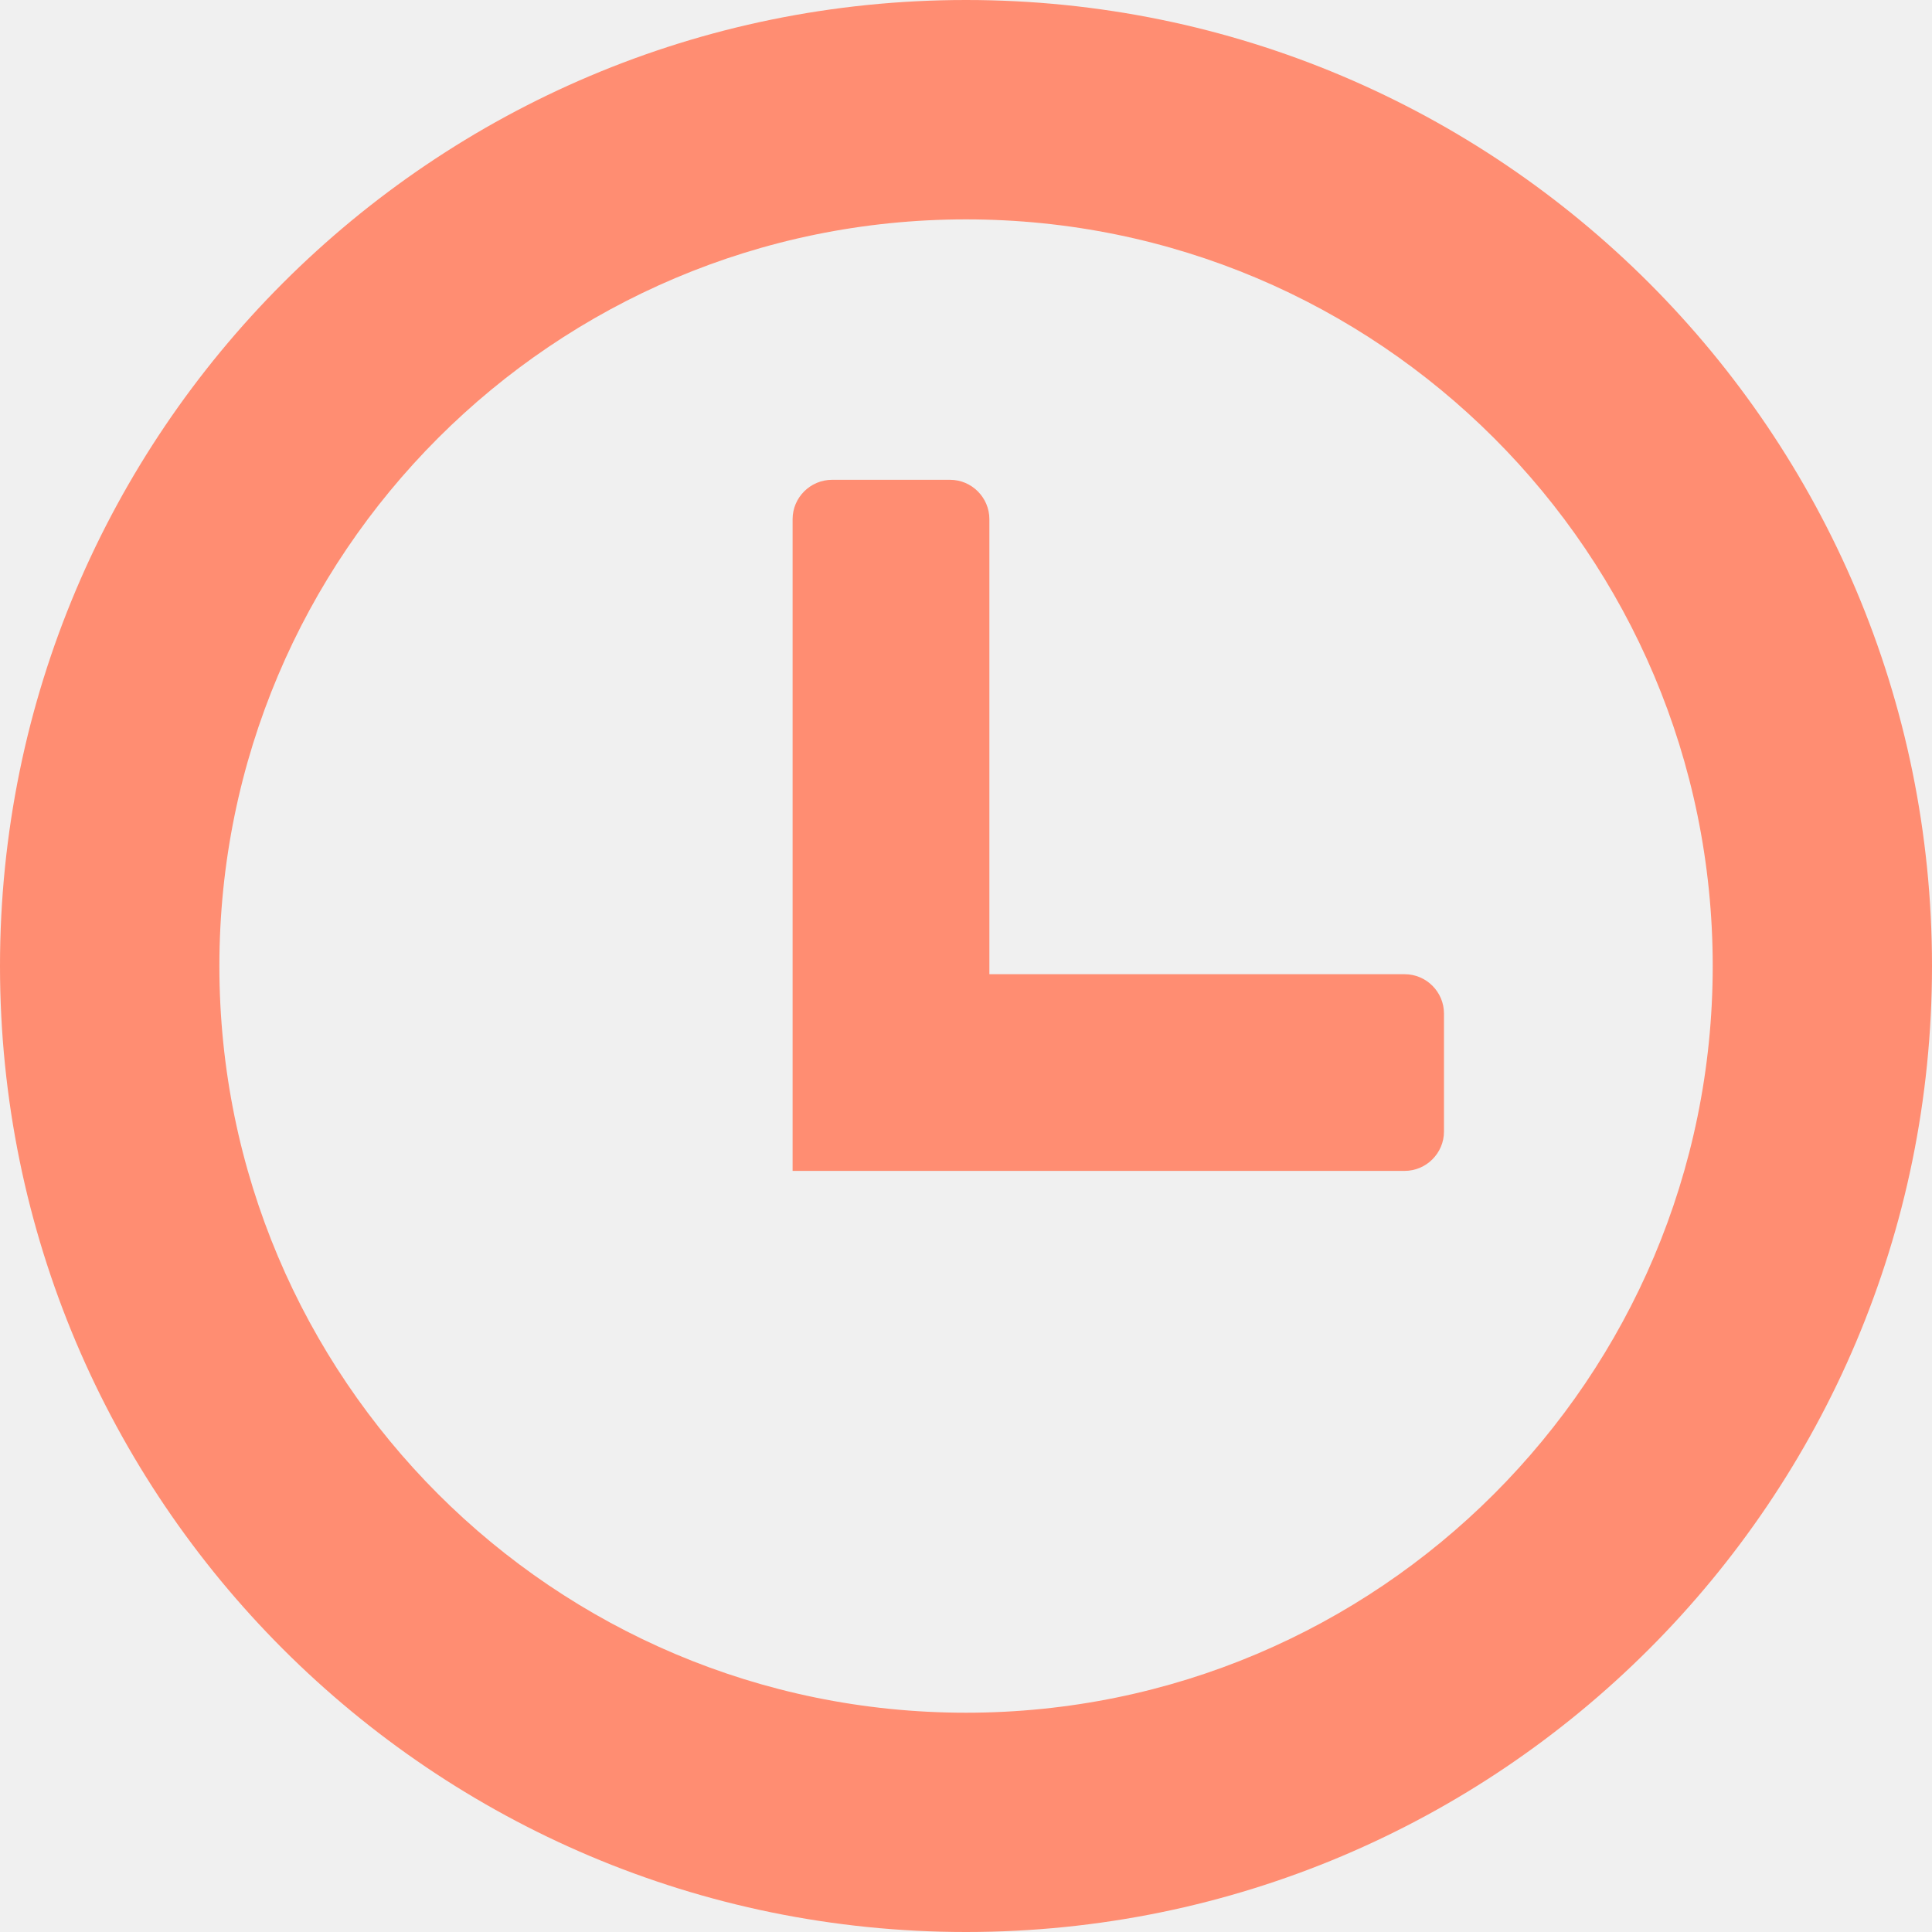
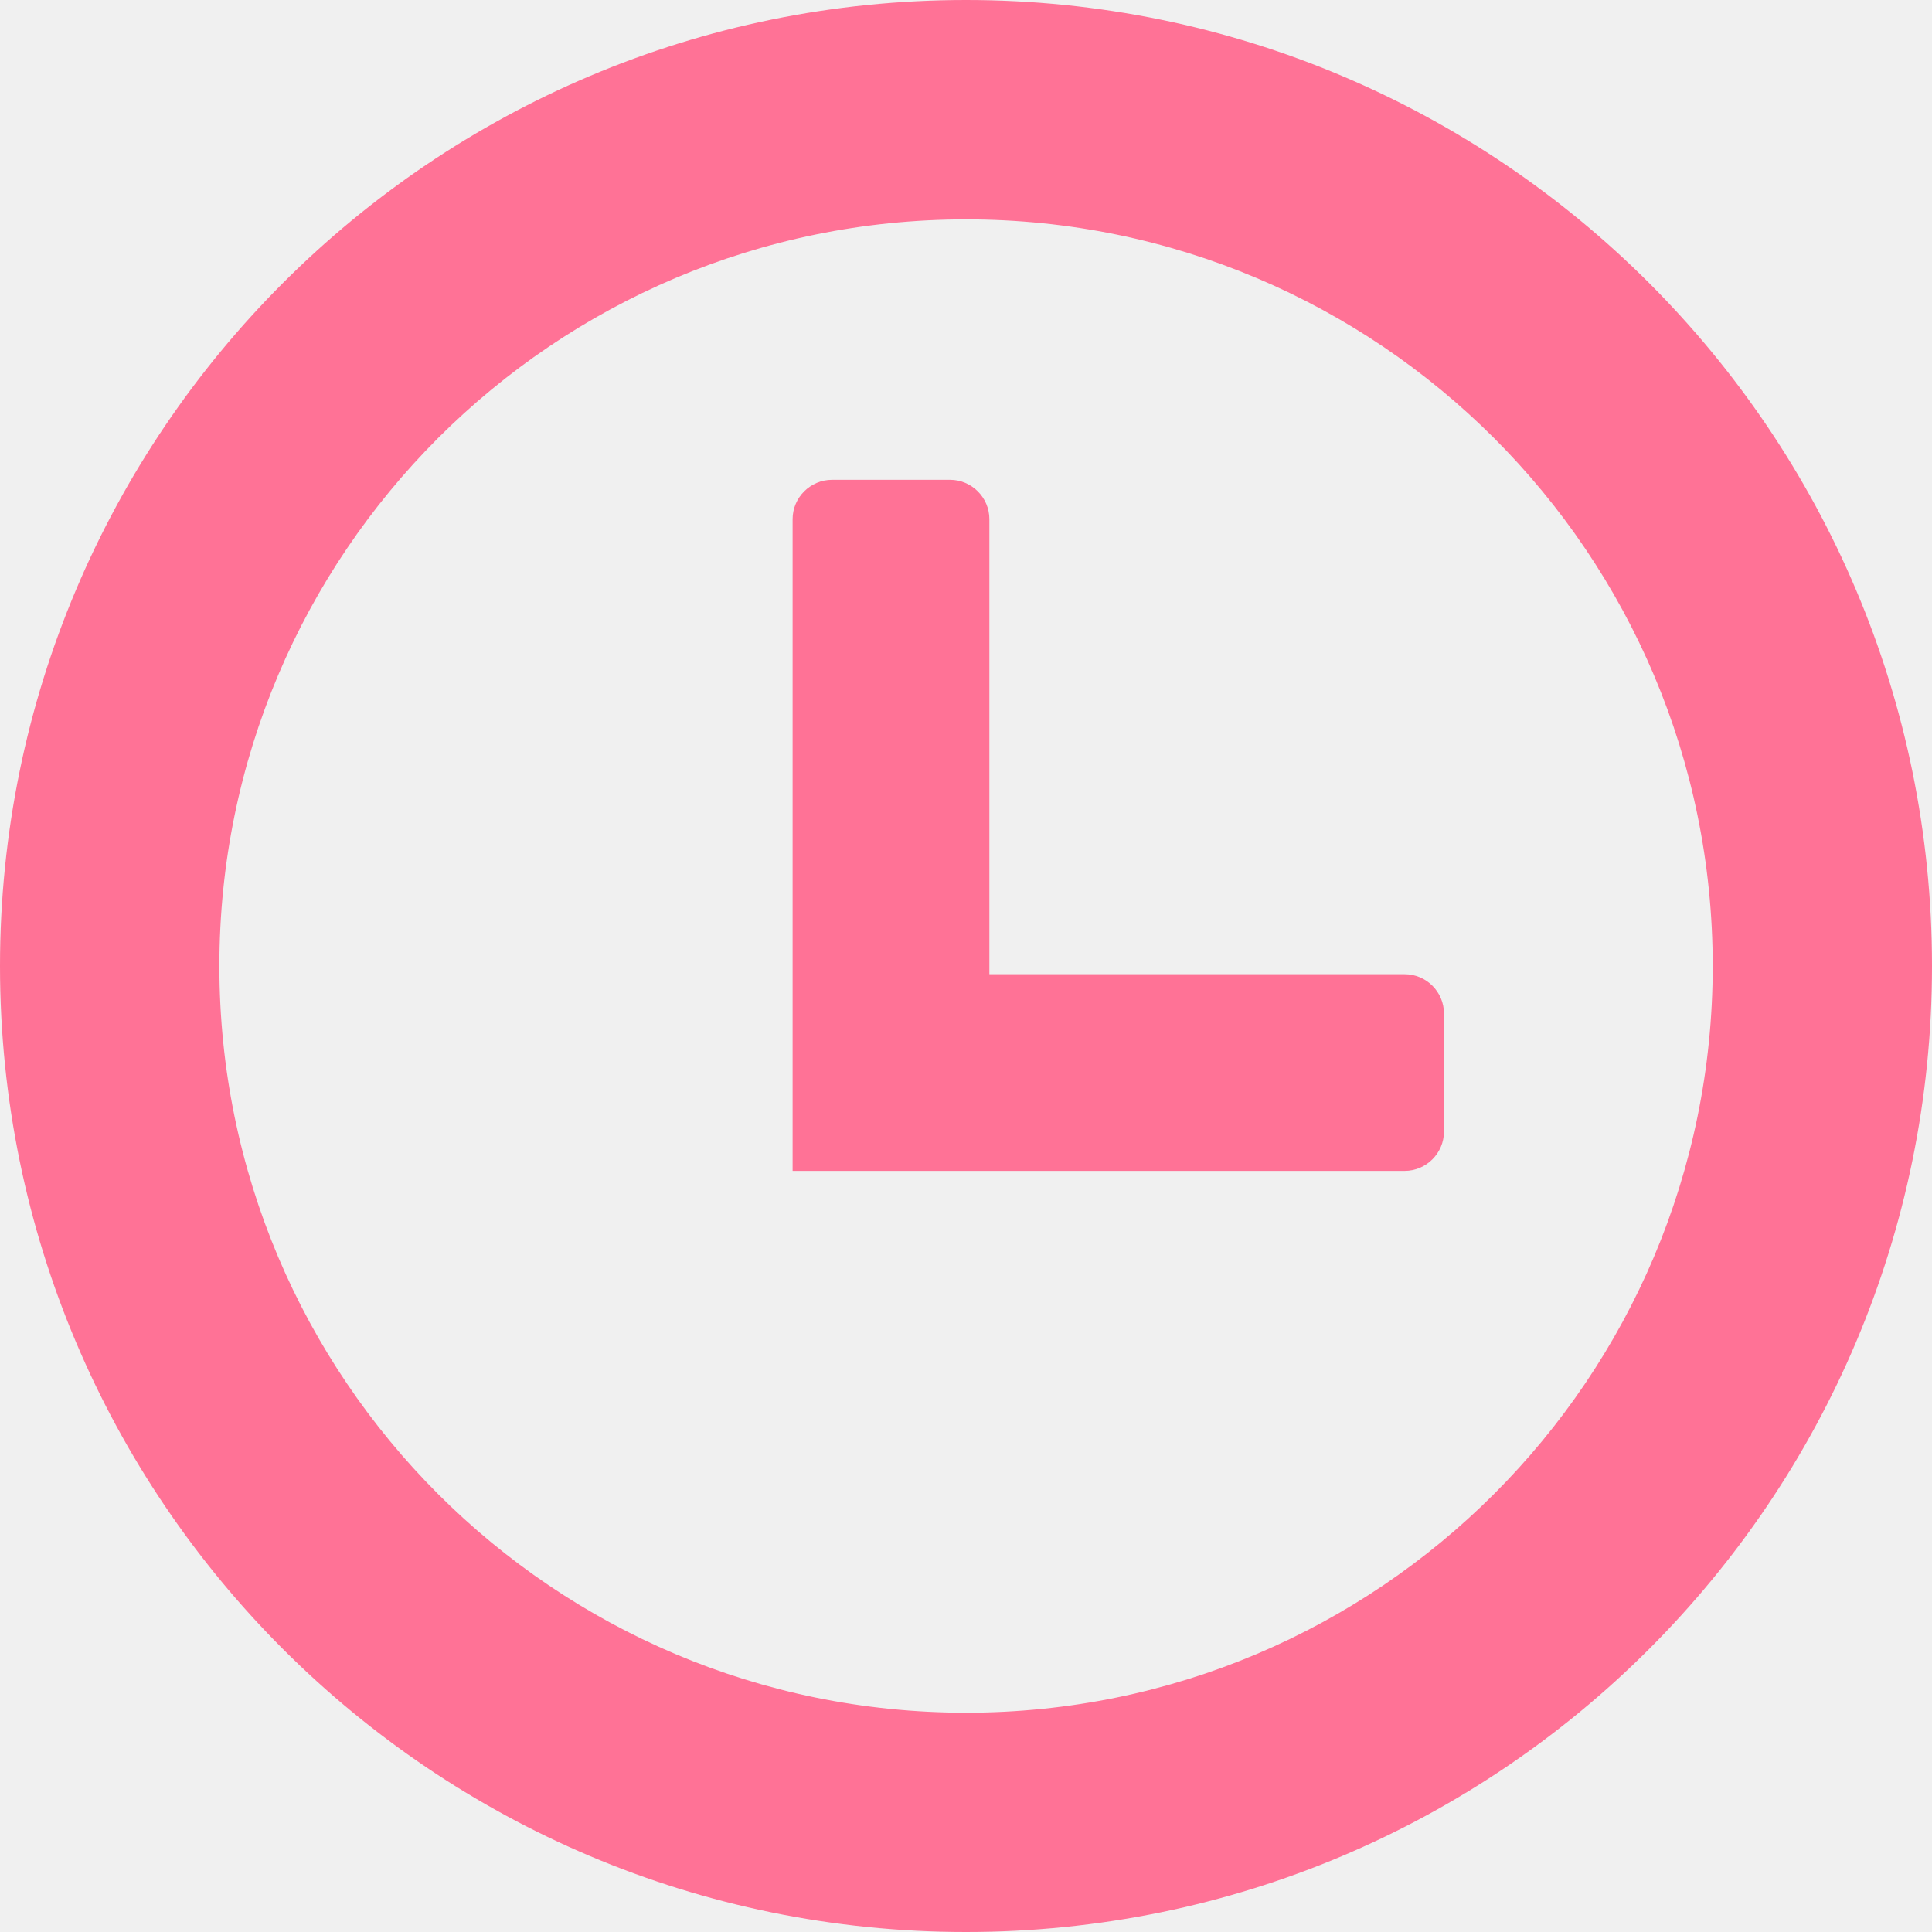
<svg xmlns="http://www.w3.org/2000/svg" width="20" height="20" viewBox="0 0 20 20" fill="none">
  <g clip-path="url(#clip0_0_674)">
-     <path fill-rule="evenodd" clip-rule="evenodd" d="M10 0C15.523 0 20 4.478 20 10C20 15.523 15.523 20 10 20C4.478 20 0 15.523 0 10C0 4.478 4.478 0 10 0ZM8.613 4.967H9.836C10.059 4.967 10.242 5.151 10.242 5.374V10.085H14.541C14.766 10.085 14.948 10.269 14.948 10.492V11.714C14.948 11.938 14.764 12.121 14.541 12.121H8.205V5.374C8.205 5.15 8.389 4.967 8.613 4.967ZM10 2.271C14.269 2.271 17.73 5.731 17.73 10C17.73 14.269 14.269 17.73 10 17.73C5.731 17.73 2.271 14.269 2.271 10C2.271 5.732 5.731 2.271 10 2.271Z" fill="#FF8D72" />
+     <path fill-rule="evenodd" clip-rule="evenodd" d="M10 0C15.523 0 20 4.478 20 10C20 15.523 15.523 20 10 20C4.478 20 0 15.523 0 10C0 4.478 4.478 0 10 0ZM8.613 4.967H9.836C10.059 4.967 10.242 5.151 10.242 5.374V10.085H14.541C14.766 10.085 14.948 10.269 14.948 10.492V11.714C14.948 11.938 14.764 12.121 14.541 12.121H8.205V5.374C8.205 5.15 8.389 4.967 8.613 4.967ZM10 2.271C14.269 2.271 17.73 5.731 17.73 10C17.73 14.269 14.269 17.73 10 17.73C5.731 17.73 2.271 14.269 2.271 10C2.271 5.732 5.731 2.271 10 2.271Z" fill="#ff7296" />
  </g>
  <defs>
    <clipPath id="clip0_0_674">
      <rect width="20" height="20" fill="white" />
    </clipPath>
  </defs>
</svg>
